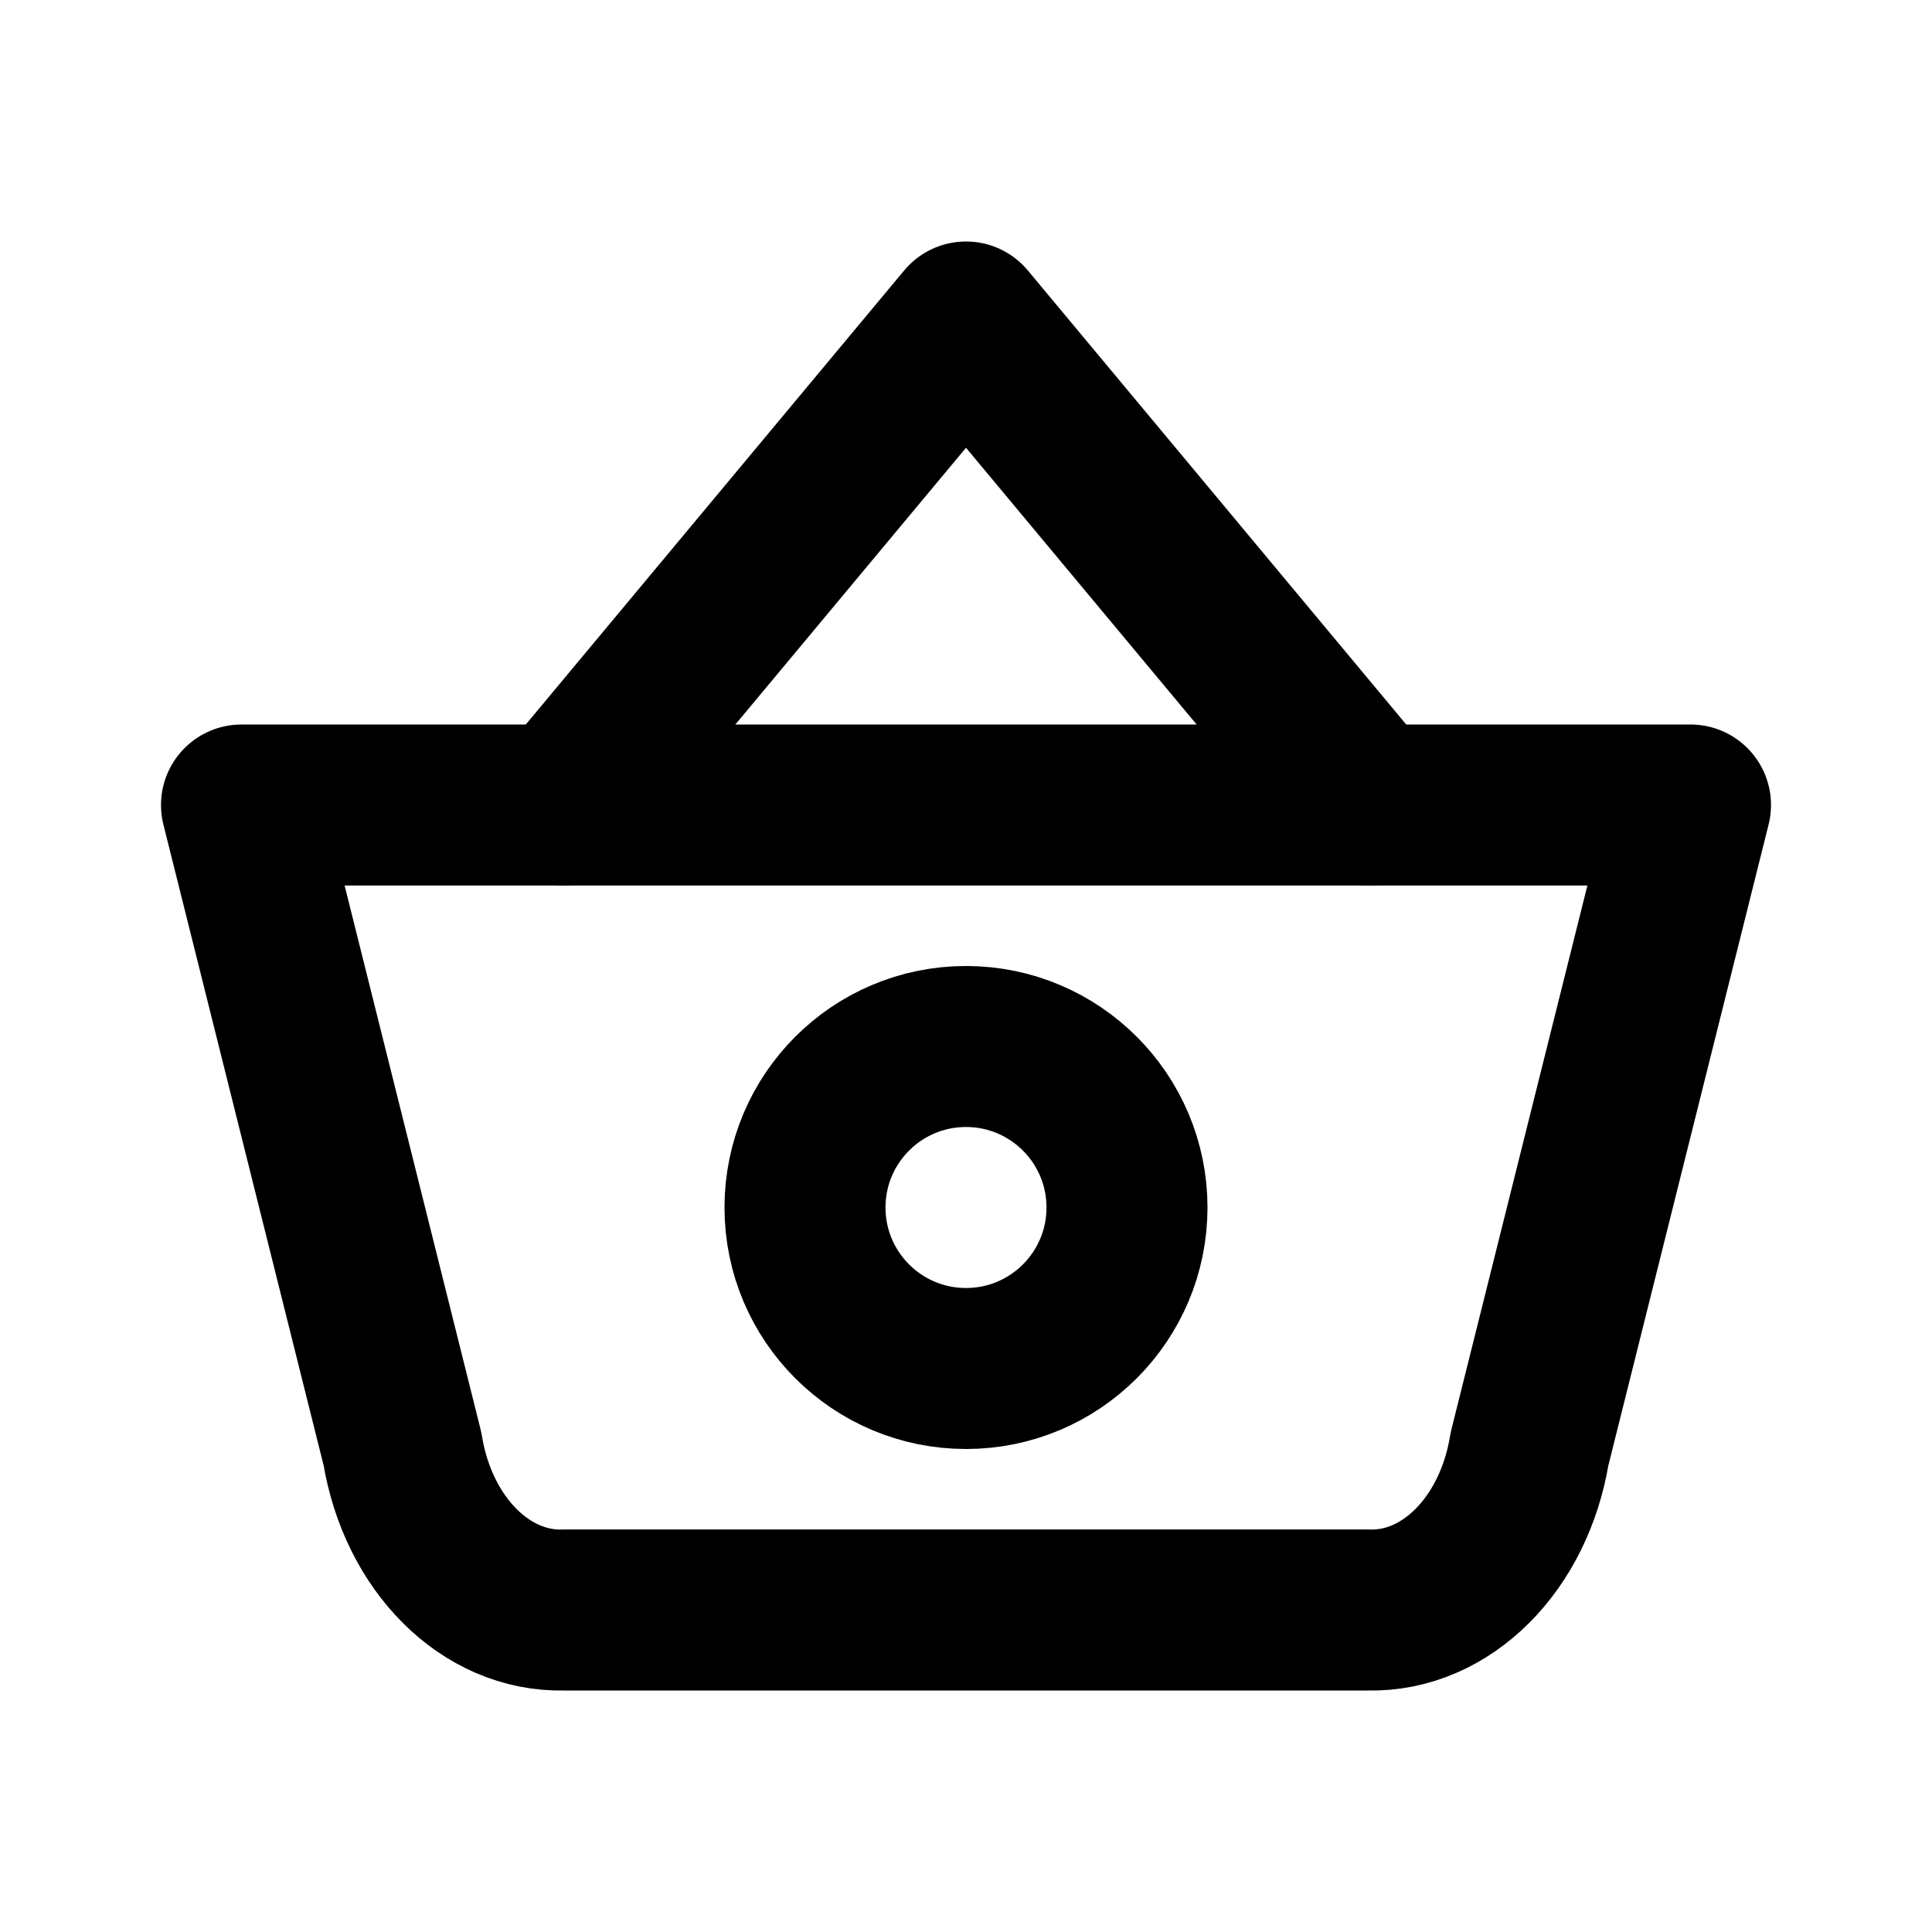
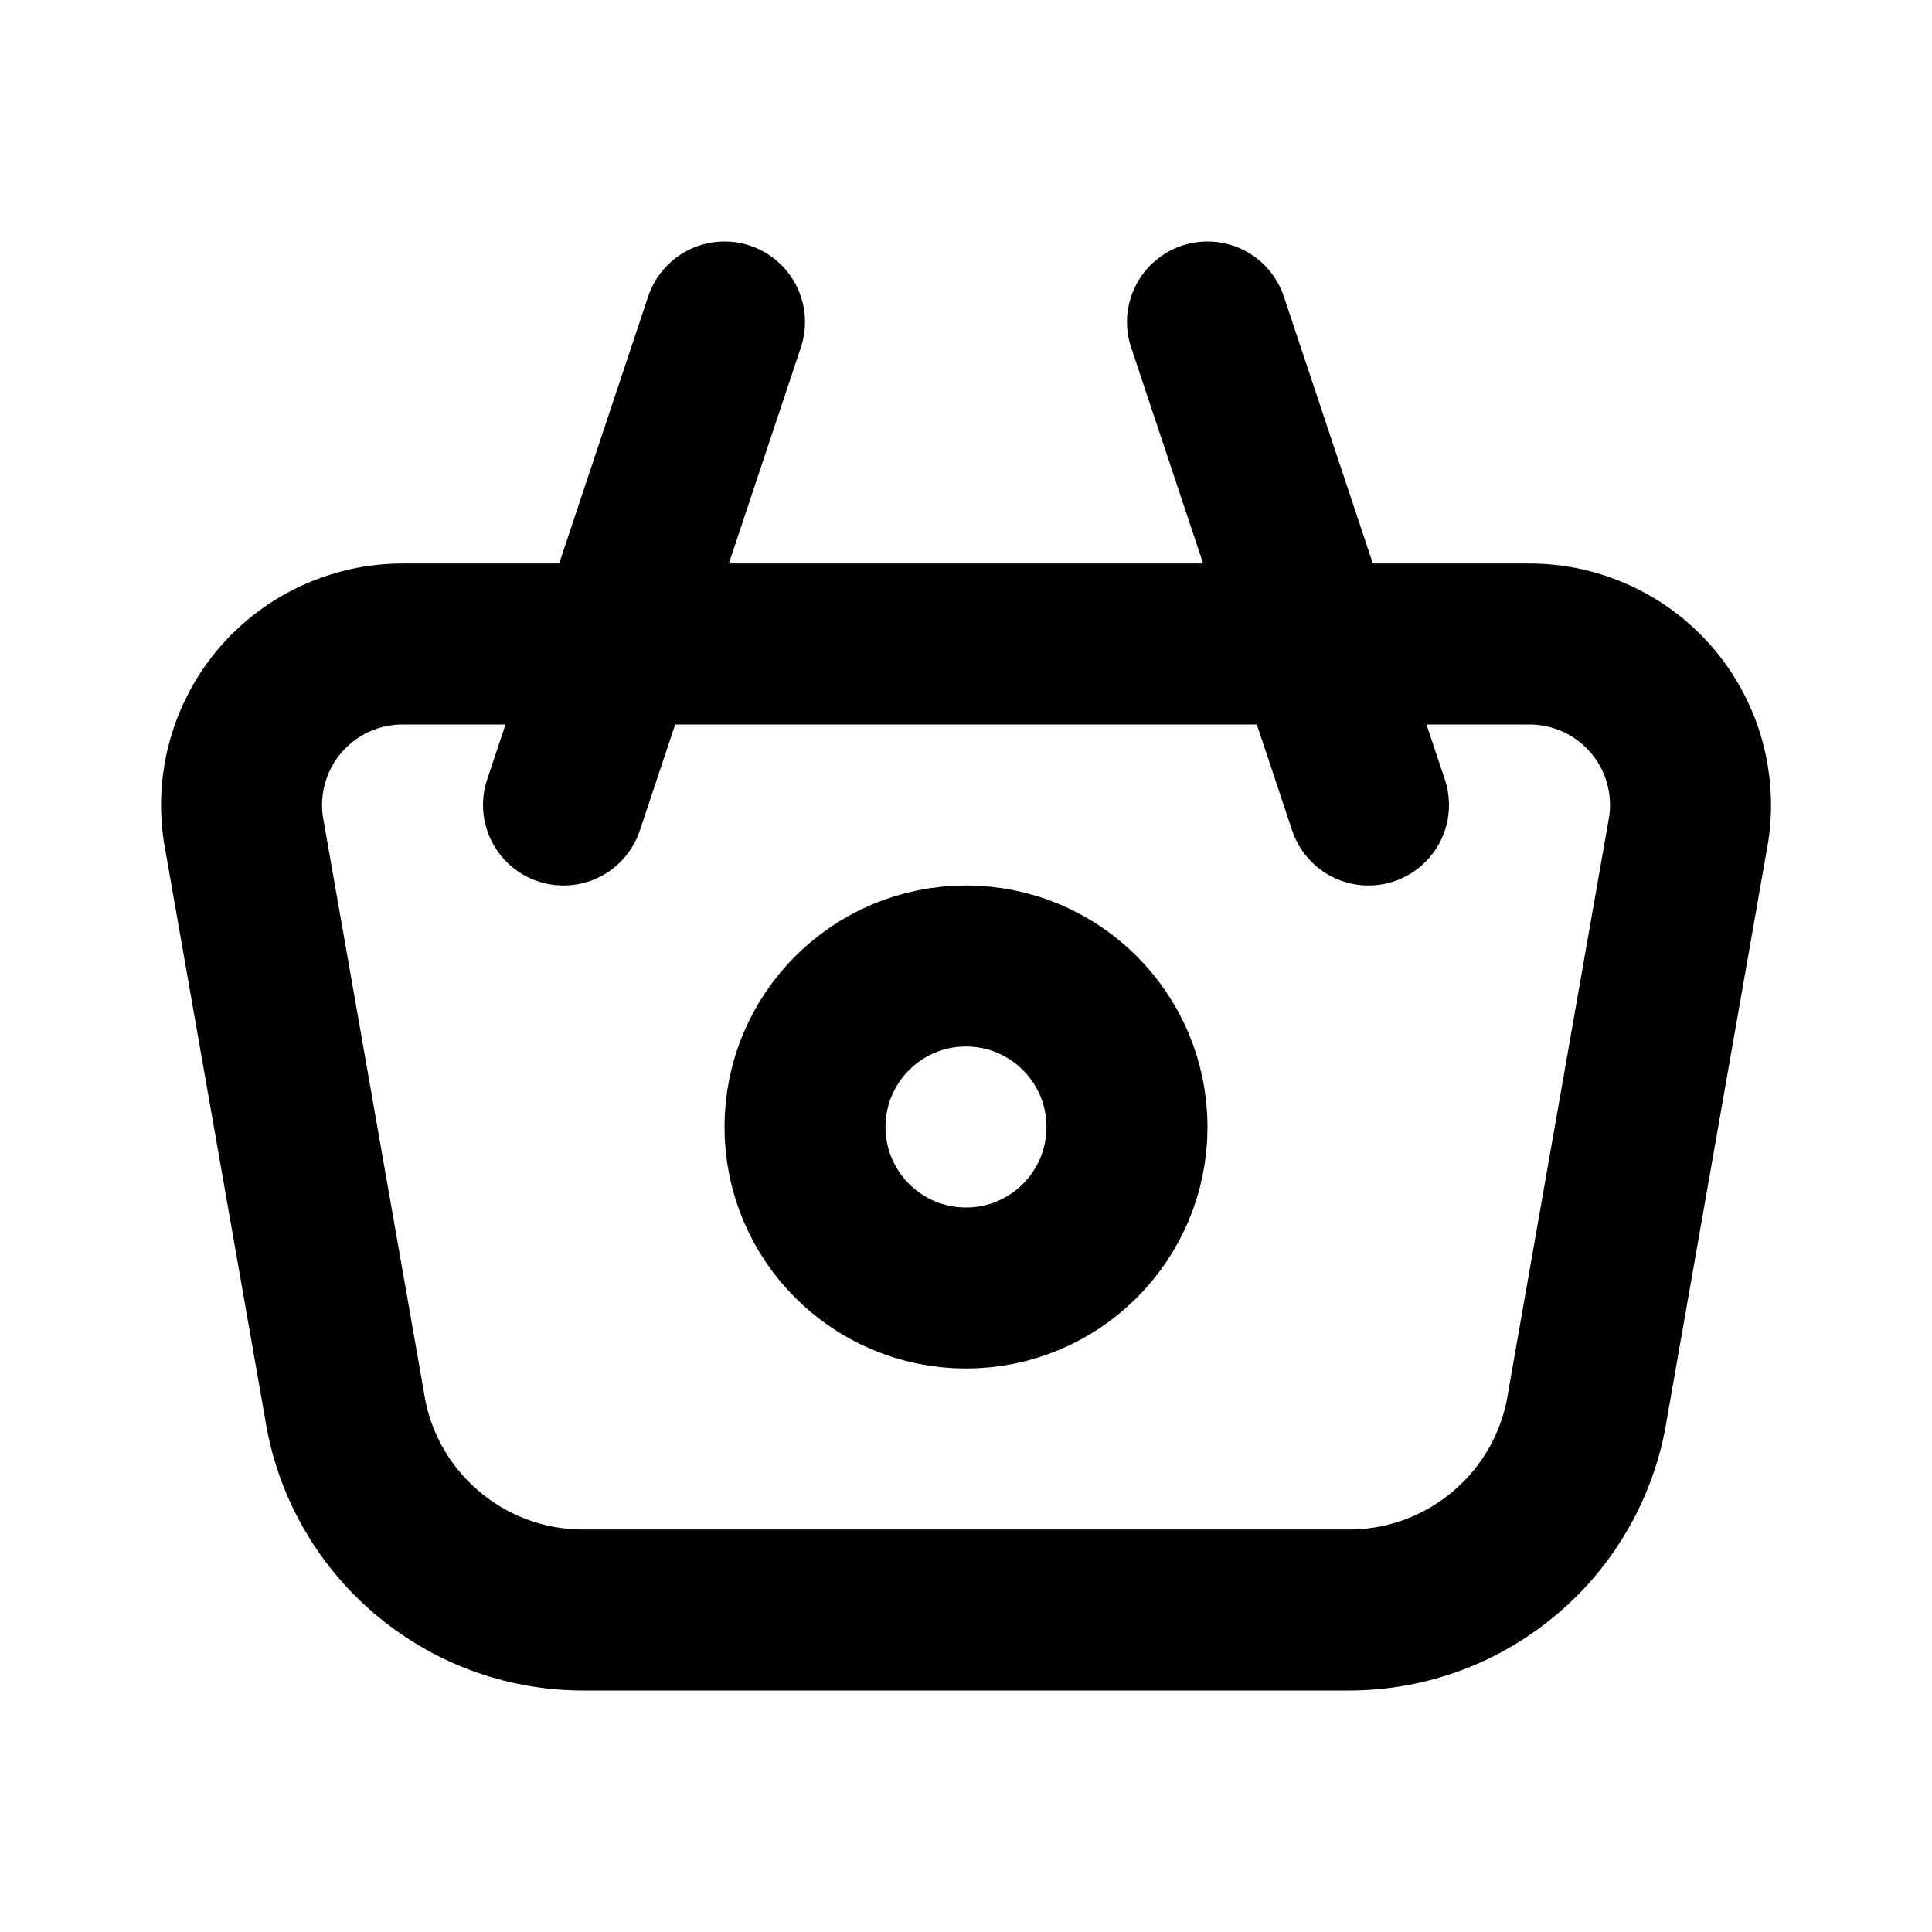
<svg xmlns="http://www.w3.org/2000/svg" width="24" height="24" viewBox="0 0 24 24" stroke-width="2" stroke="currentColor" fill="none" stroke-linecap="round" stroke-linejoin="round">
-   <path d="M7 10l5 -6l5 6" />
-   <path d="M21 10l-2 8a2 2.5 0 0 1 -2 2h-10a2 2.5 0 0 1 -2 -2l-2 -8z" />
-   <path d="M12 15m-2 0a2 2 0 1 0 4 0a2 2 0 1 0 -4 0" />
+   <path d="M10 14a2 2 0 1 0 4 0a2 2 0 0 0 -4 0" />
+   <path d="M5.001 8h13.999a2 2 0 0 1 1.977 2.304l-1.255 7.152a3 3 0 0 1 -2.966 2.544h-9.512a3 3 0 0 1 -2.965 -2.544l-1.255 -7.152a2 2 0 0 1 1.977 -2.304z" />
+   <path d="M17 10l-2 -6" />
+   <path d="M7 10l2 -6" />
</svg>
